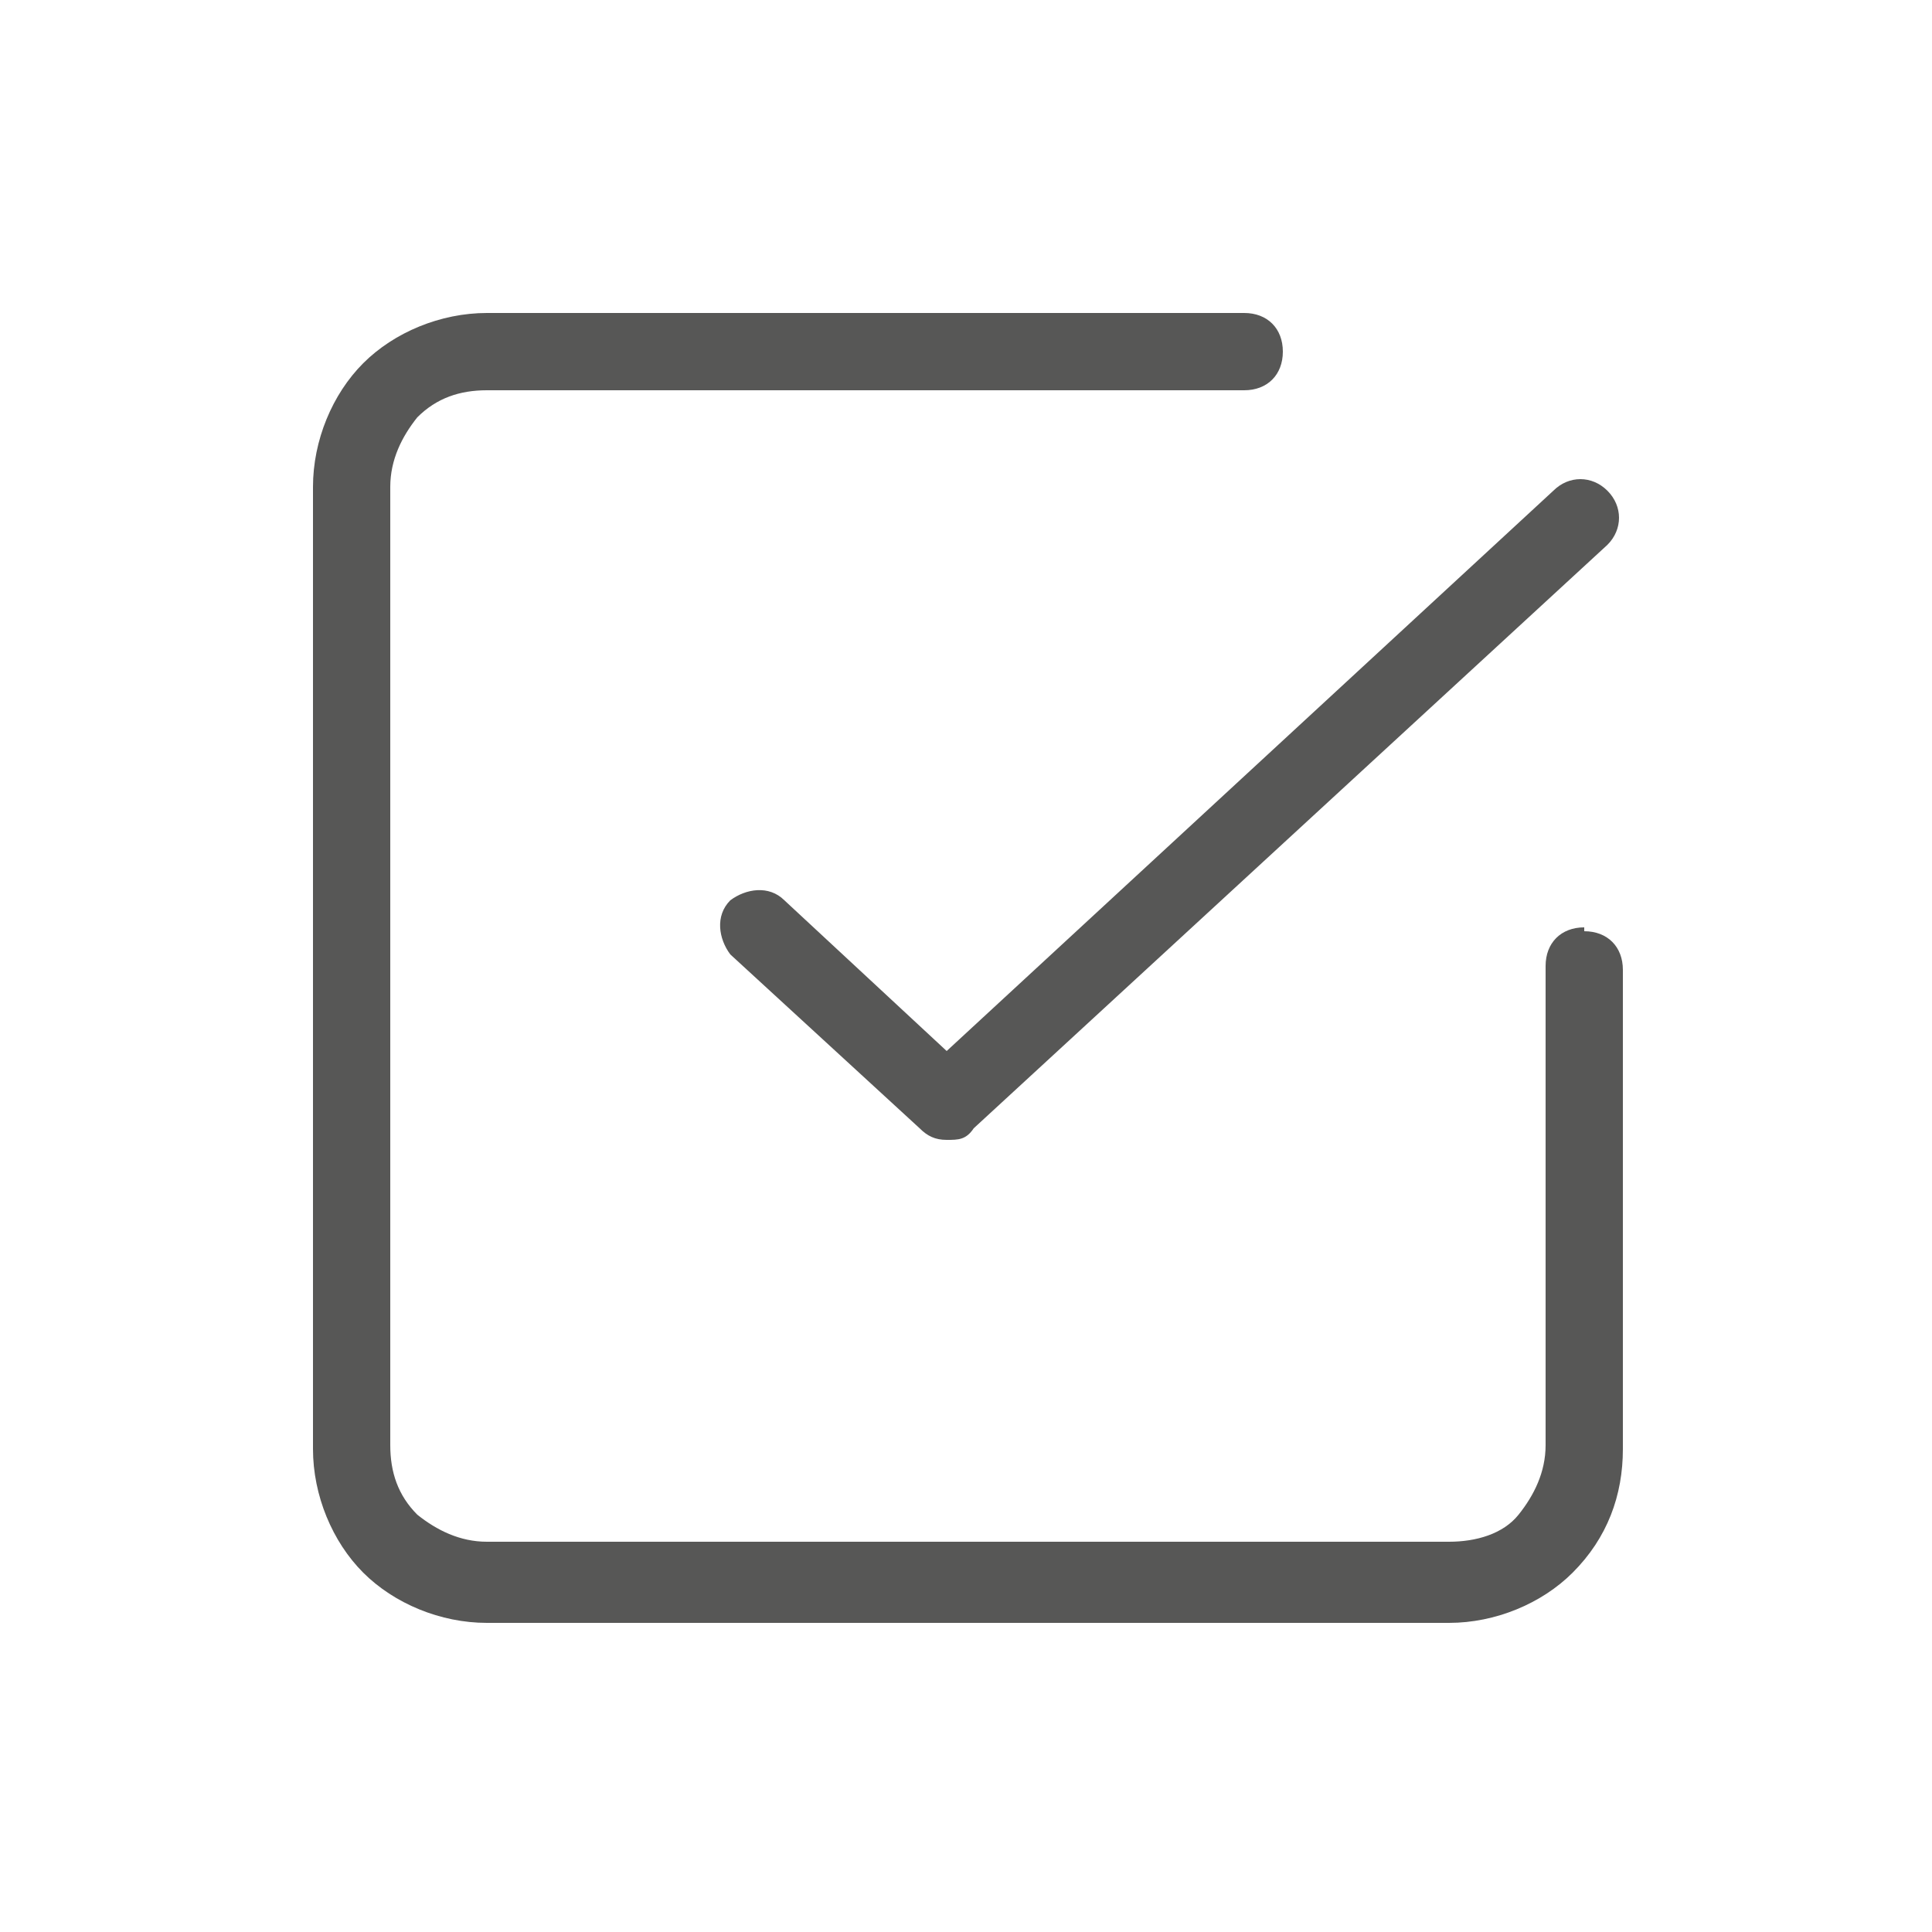
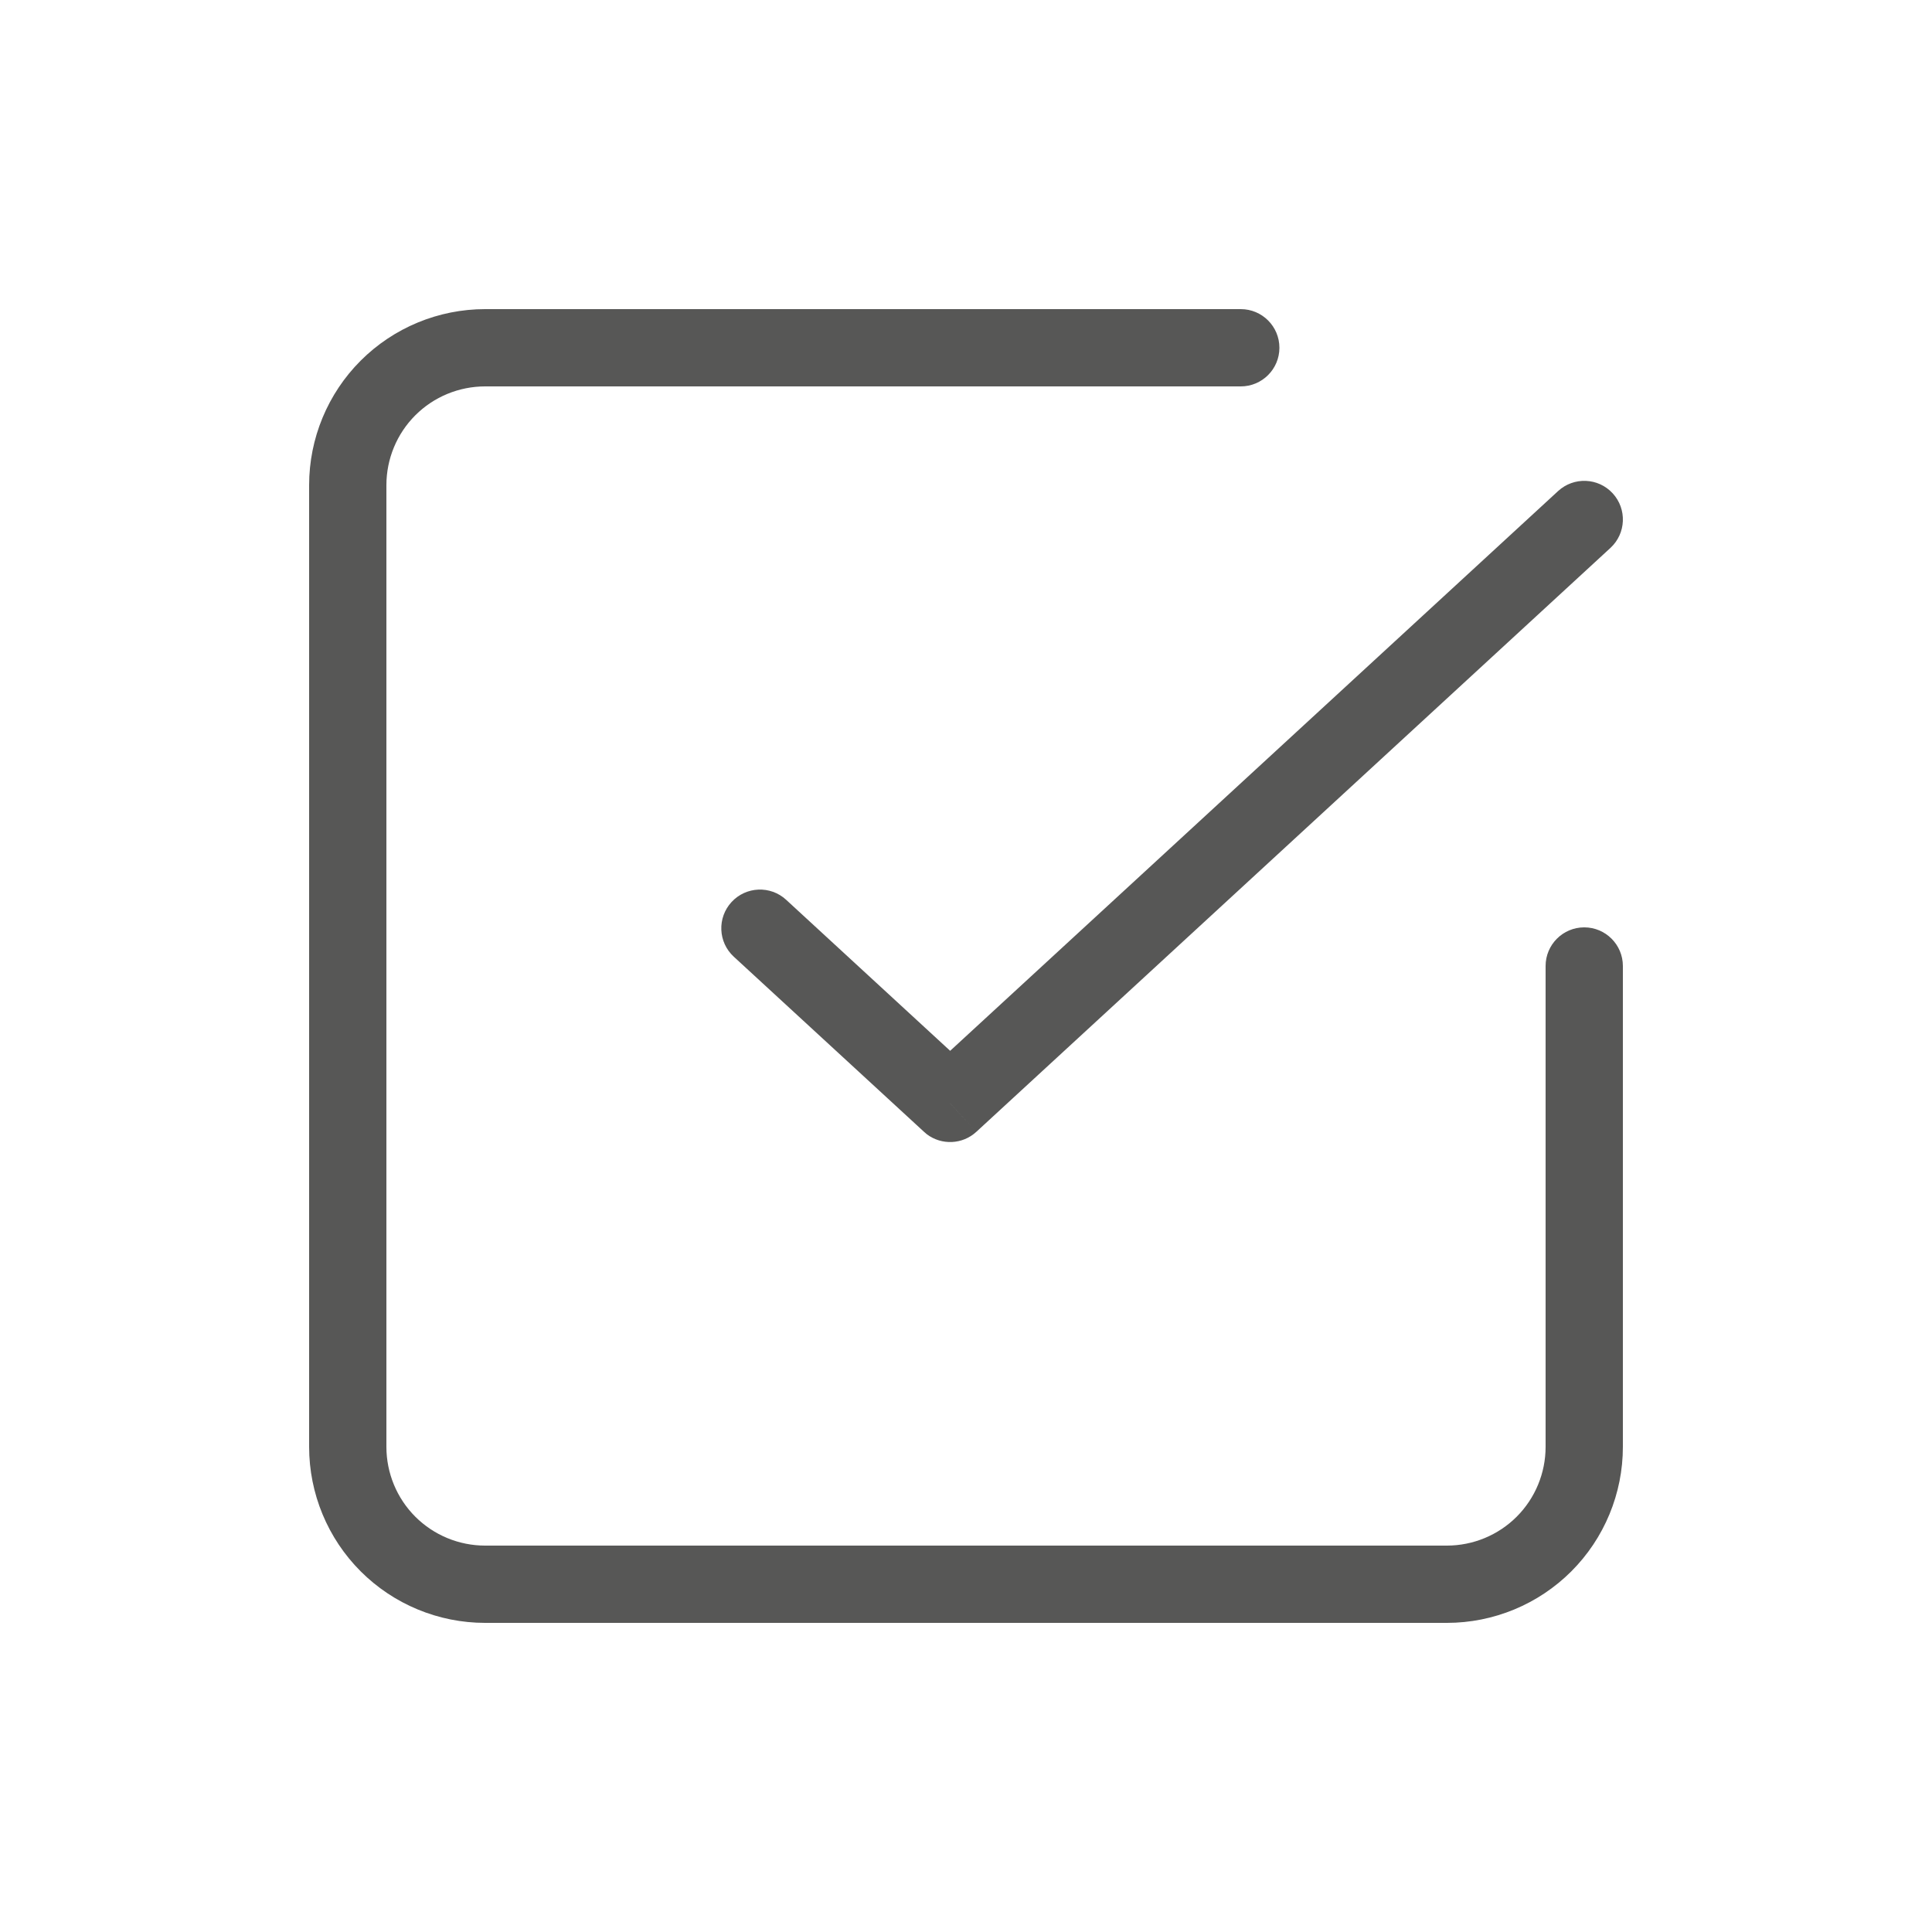
- <svg xmlns="http://www.w3.org/2000/svg" id="Layer_1" version="1.1" viewBox="0 0 50 50">
-   <defs>
-     <style>
-       .st0 {
-         fill: #575756;
-       }
-     </style>
-   </defs>
-   <path class="st0" d="M20.3,23.3c-.4-.4-1-.3-1.4,0-.4.4-.3,1,0,1.4l4.9,4.5c.2.2.4.3.7.3s.5,0,.7-.3l16.4-15.1c.4-.4.4-1,0-1.4-.4-.4-1-.4-1.4,0l-15.7,14.5-4.2-3.9Z" />
-   <path class="st0" d="M41,24c-.6,0-1,.4-1,1v12.4c0,.7-.3,1.3-.7,1.8s-1.1.7-1.8.7H12.6c-.7,0-1.3-.3-1.8-.7-.5-.5-.7-1.1-.7-1.8V12.6c0-.7.3-1.3.7-1.8.5-.5,1.1-.7,1.8-.7h19.6c.6,0,1-.4,1-1s-.4-1-1-1H12.6c-1.2,0-2.4.5-3.2,1.3s-1.3,2-1.3,3.2v24.9c0,1.2.5,2.4,1.3,3.2.8.8,2,1.3,3.2,1.3h24.9c1.2,0,2.4-.5,3.2-1.3.9-.9,1.3-2,1.3-3.2v-12.4c0-.6-.4-1-1-1Z" />
+ <svg xmlns="http://www.w3.org/2000/svg" width="50" height="50" viewBox="0 0 50 50" fill="none">
+   <path d="M32.111 8C32.663 8 33.111 8.448 33.111 9C33.111 9.552 32.663 10 32.111 10L12.556 10C11.878 10 11.227 10.269 10.748 10.748C10.269 11.227 10 11.878 10 12.556L10 37.444C10 38.122 10.269 38.773 10.748 39.252C11.227 39.731 11.878 40 12.556 40L37.444 40C38.122 40 38.773 39.731 39.252 39.252C39.731 38.773 40 38.122 40 37.444V25C40 24.448 40.448 24 41 24C41.552 24 42 24.448 42 25L42 37.444C42 38.653 41.52 39.812 40.666 40.666C39.812 41.52 38.653 42 37.444 42L12.556 42C11.348 42 10.188 41.52 9.334 40.666C8.48 39.812 8 38.653 8 37.444L8 12.556C8 11.348 8.48 10.188 9.334 9.334C10.188 8.48 11.348 8 12.556 8L32.111 8ZM40.323 12.709C40.73 12.335 41.362 12.36 41.736 12.767C42.11 13.173 42.084 13.806 41.678 14.18L25.268 29.291L24.59 28.555V28.556L25.268 29.291C24.909 29.622 24.368 29.643 23.986 29.354L23.913 29.291L18.989 24.758C18.583 24.384 18.558 23.751 18.932 23.345C19.306 22.939 19.939 22.912 20.345 23.286L24.59 27.195L40.323 12.709Z" fill="#575756" />
</svg>
